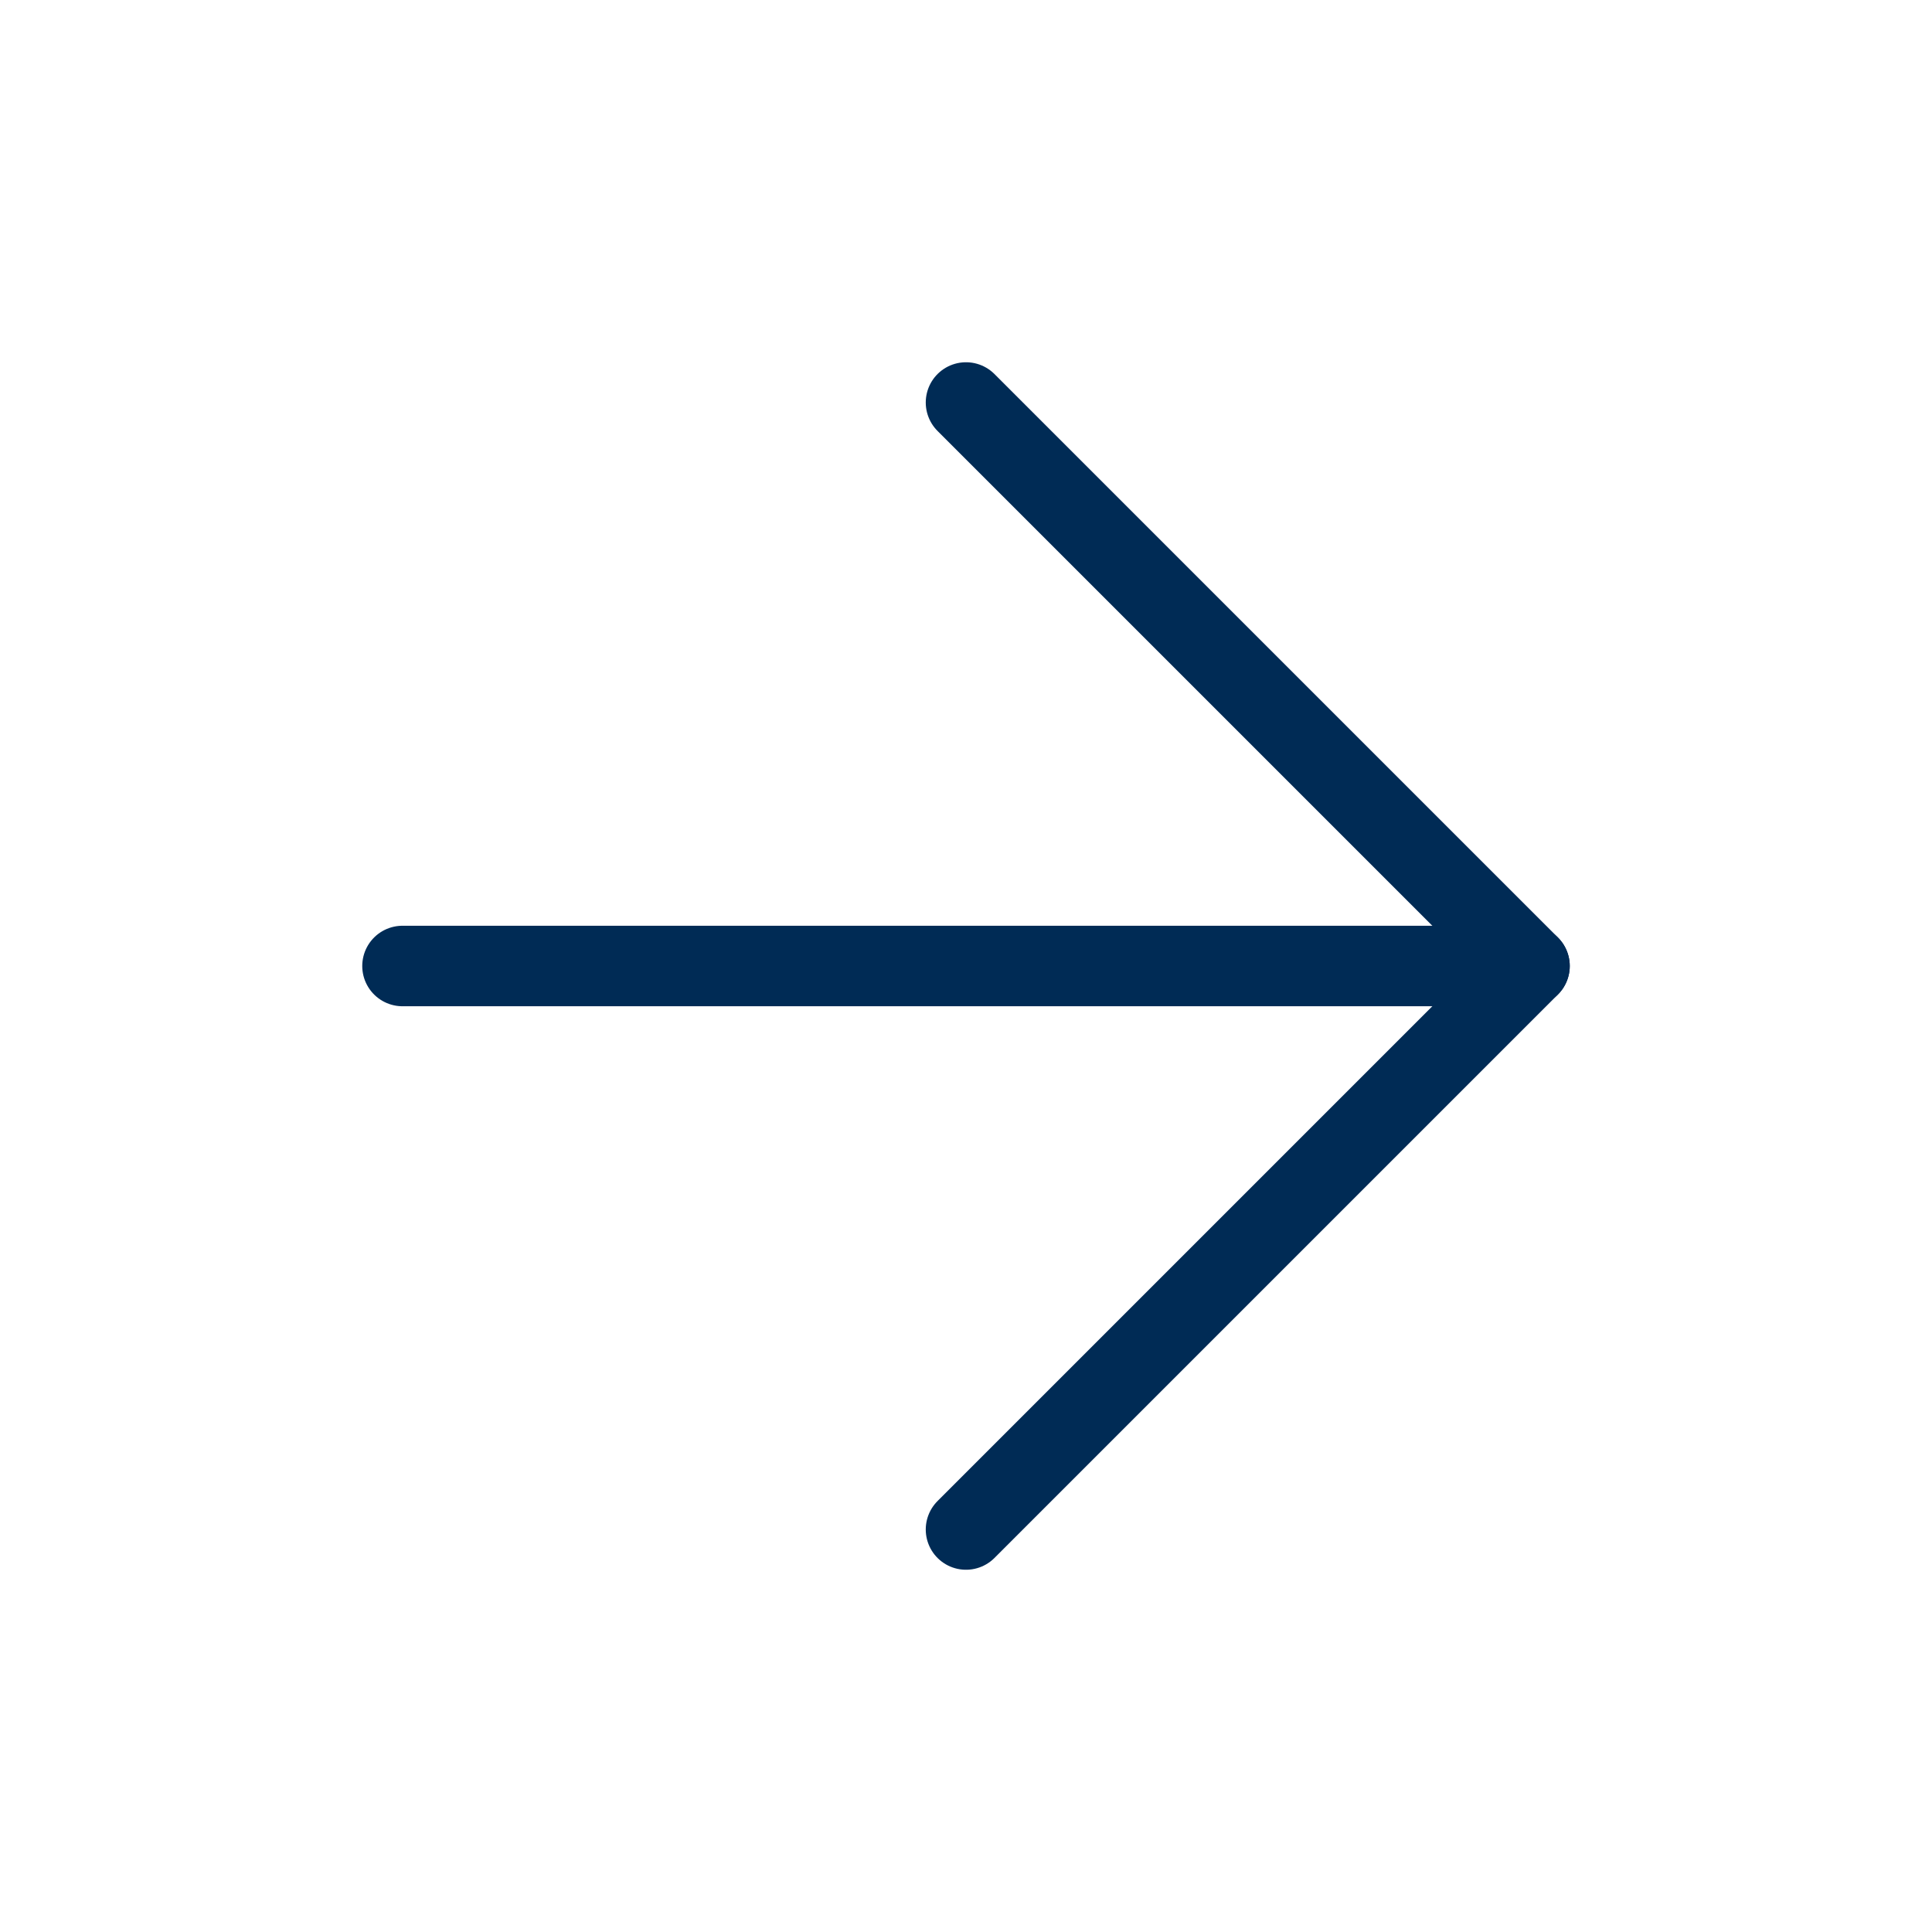
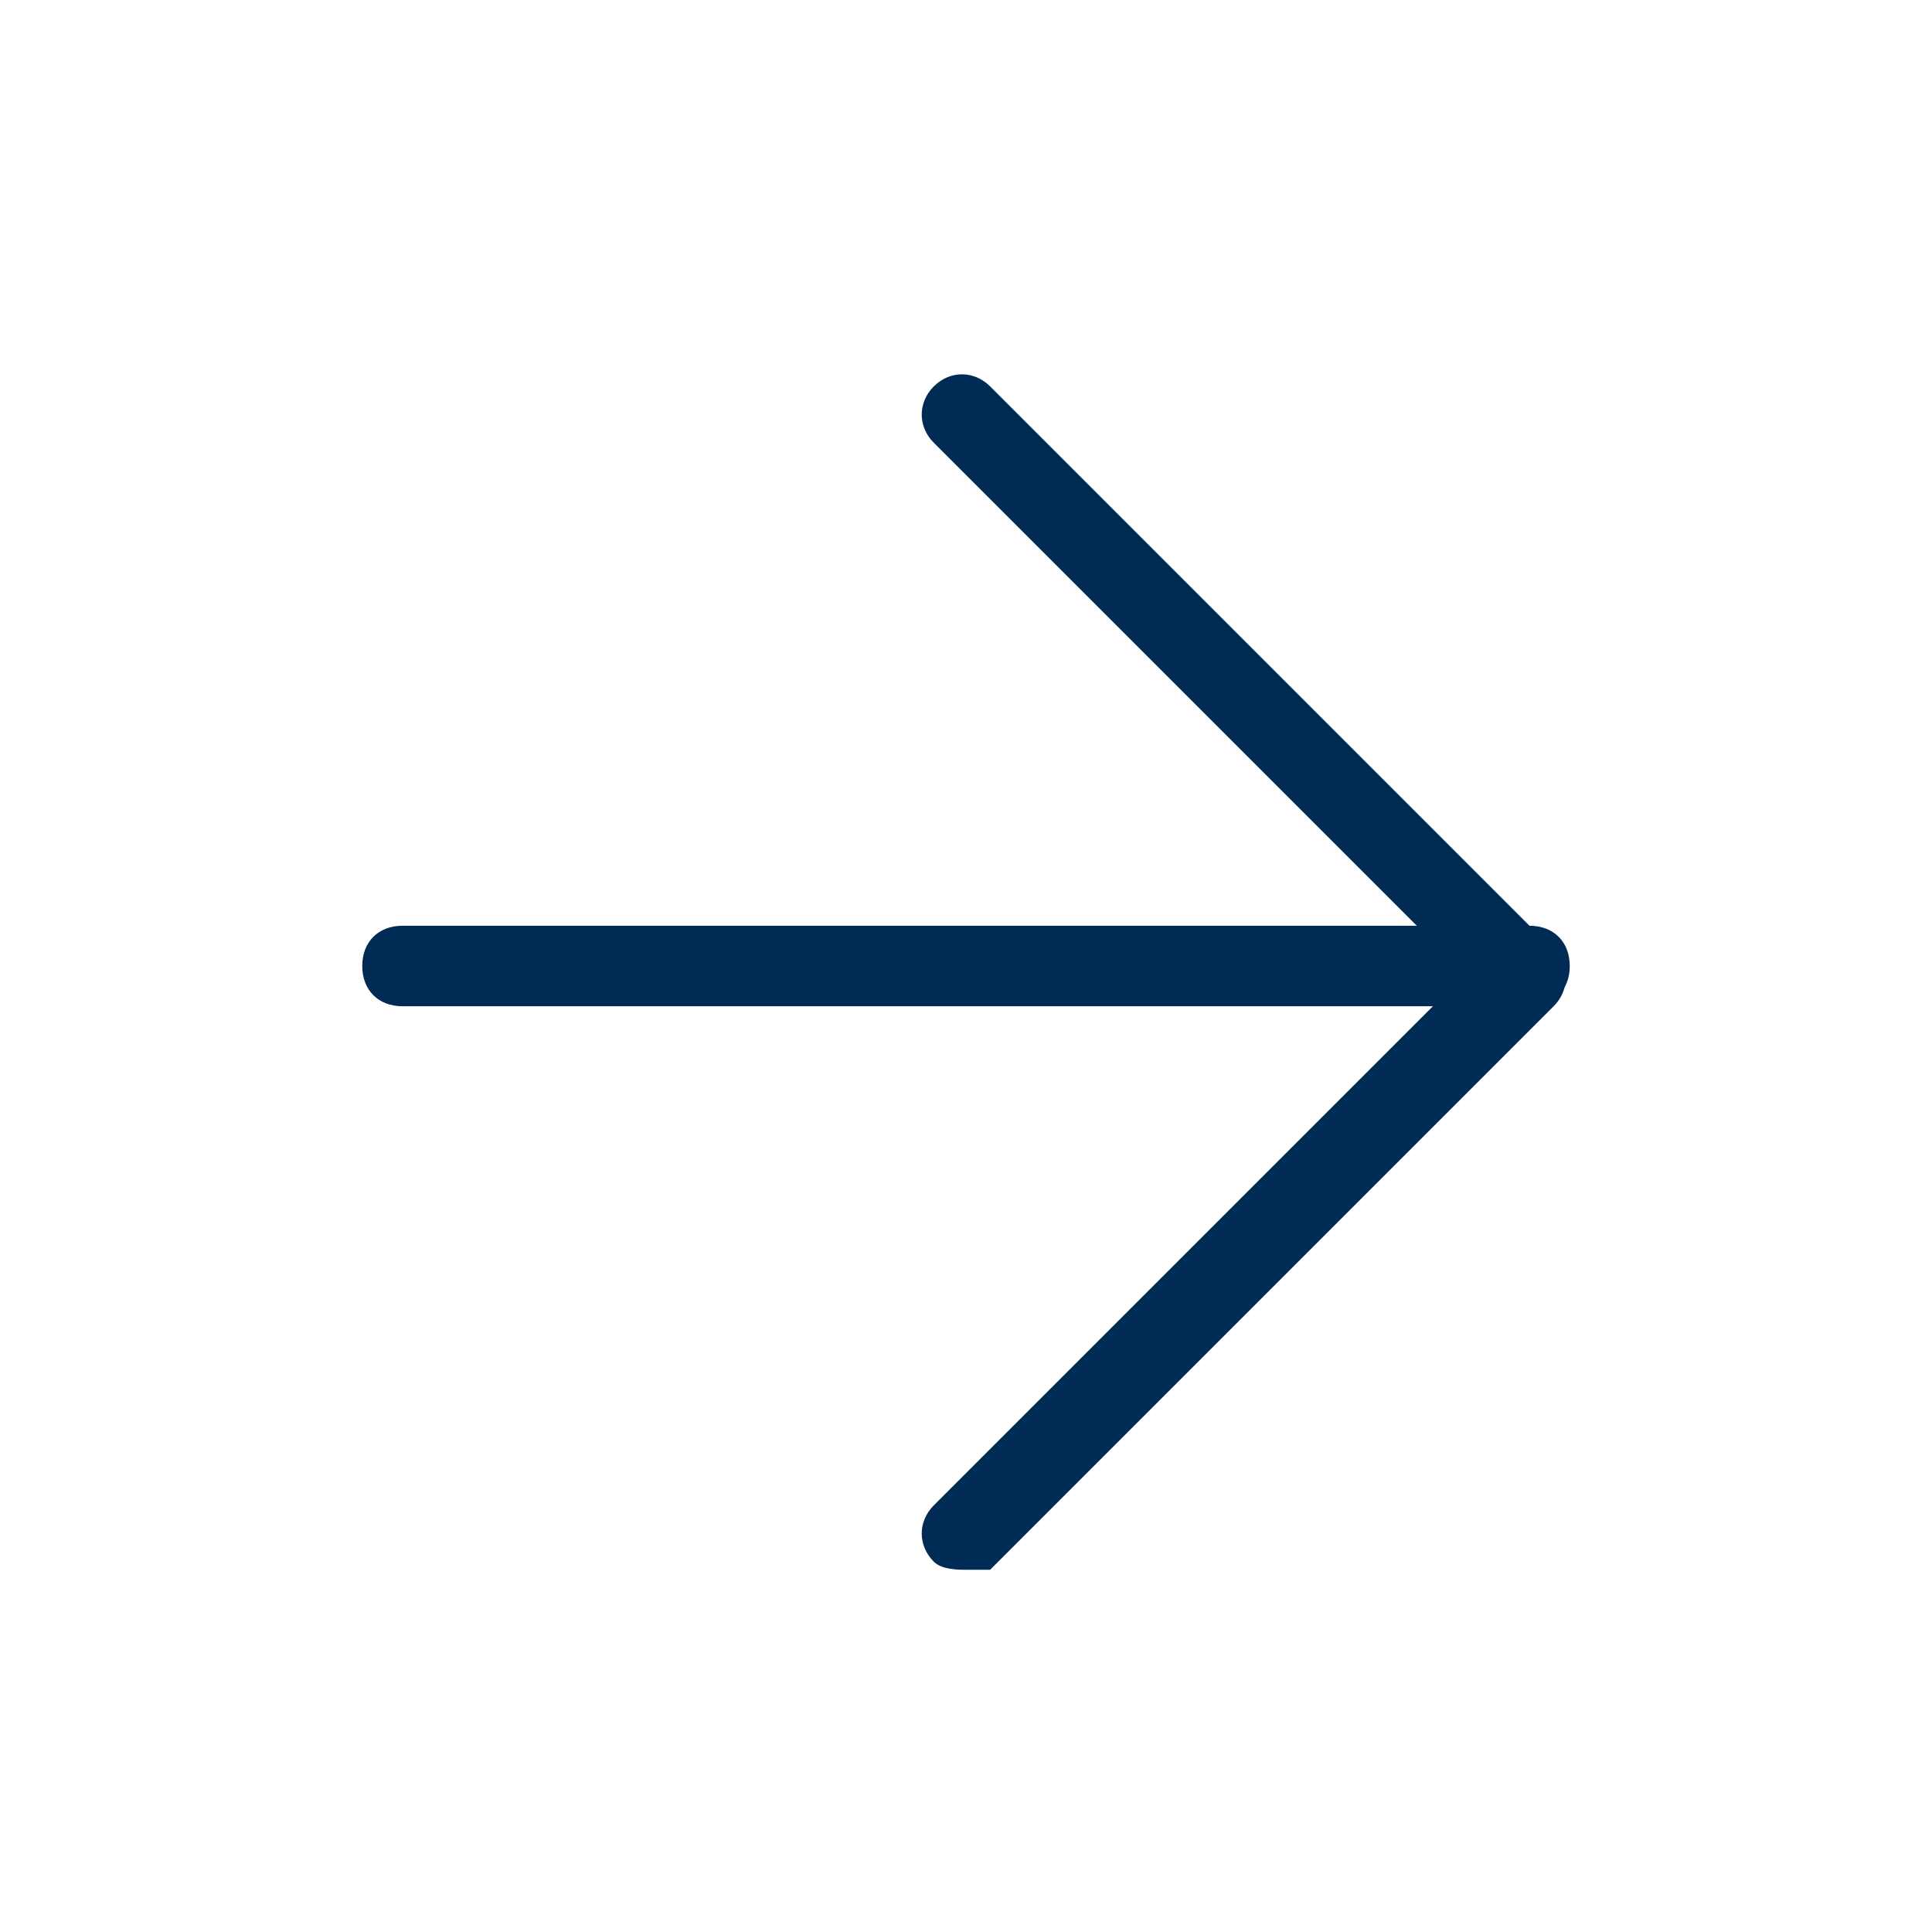
- <svg xmlns="http://www.w3.org/2000/svg" width="24" height="24" viewBox="0 0 24 24" fill="none">
-   <path d="M5 12H19" stroke="#002B55" stroke-linecap="round" stroke-linejoin="round" />
-   <path d="M12 5L19 12L12 19" stroke="#002B55" stroke-linecap="round" stroke-linejoin="round" />
+ <svg xmlns="http://www.w3.org/2000/svg" version="1.1" id="Слой_1" x="0px" y="0px" viewBox="0 0 24 24" style="enable-background:new 0 0 24 24;" xml:space="preserve">
+   <style type="text/css">
+ 	.st0{fill:#002B55;}
+ </style>
+   <path class="st0" d="M19,12.5H5c-0.3,0-0.5-0.2-0.5-0.5s0.2-0.5,0.5-0.5h14c0.3,0,0.5,0.2,0.5,0.5S19.3,12.5,19,12.5z" />
+   <path class="st0" d="M12,19.5c-0.1,0-0.3,0-0.4-0.1c-0.2-0.2-0.2-0.5,0-0.7l6.6-6.6l-6.6-6.6c-0.2-0.2-0.2-0.5,0-0.7s0.5-0.2,0.7,0  l7,7c0.2,0.2,0.2,0.5,0,0.7l-7,7C12.3,19.5,12.1,19.5,12,19.5z" />
</svg>
